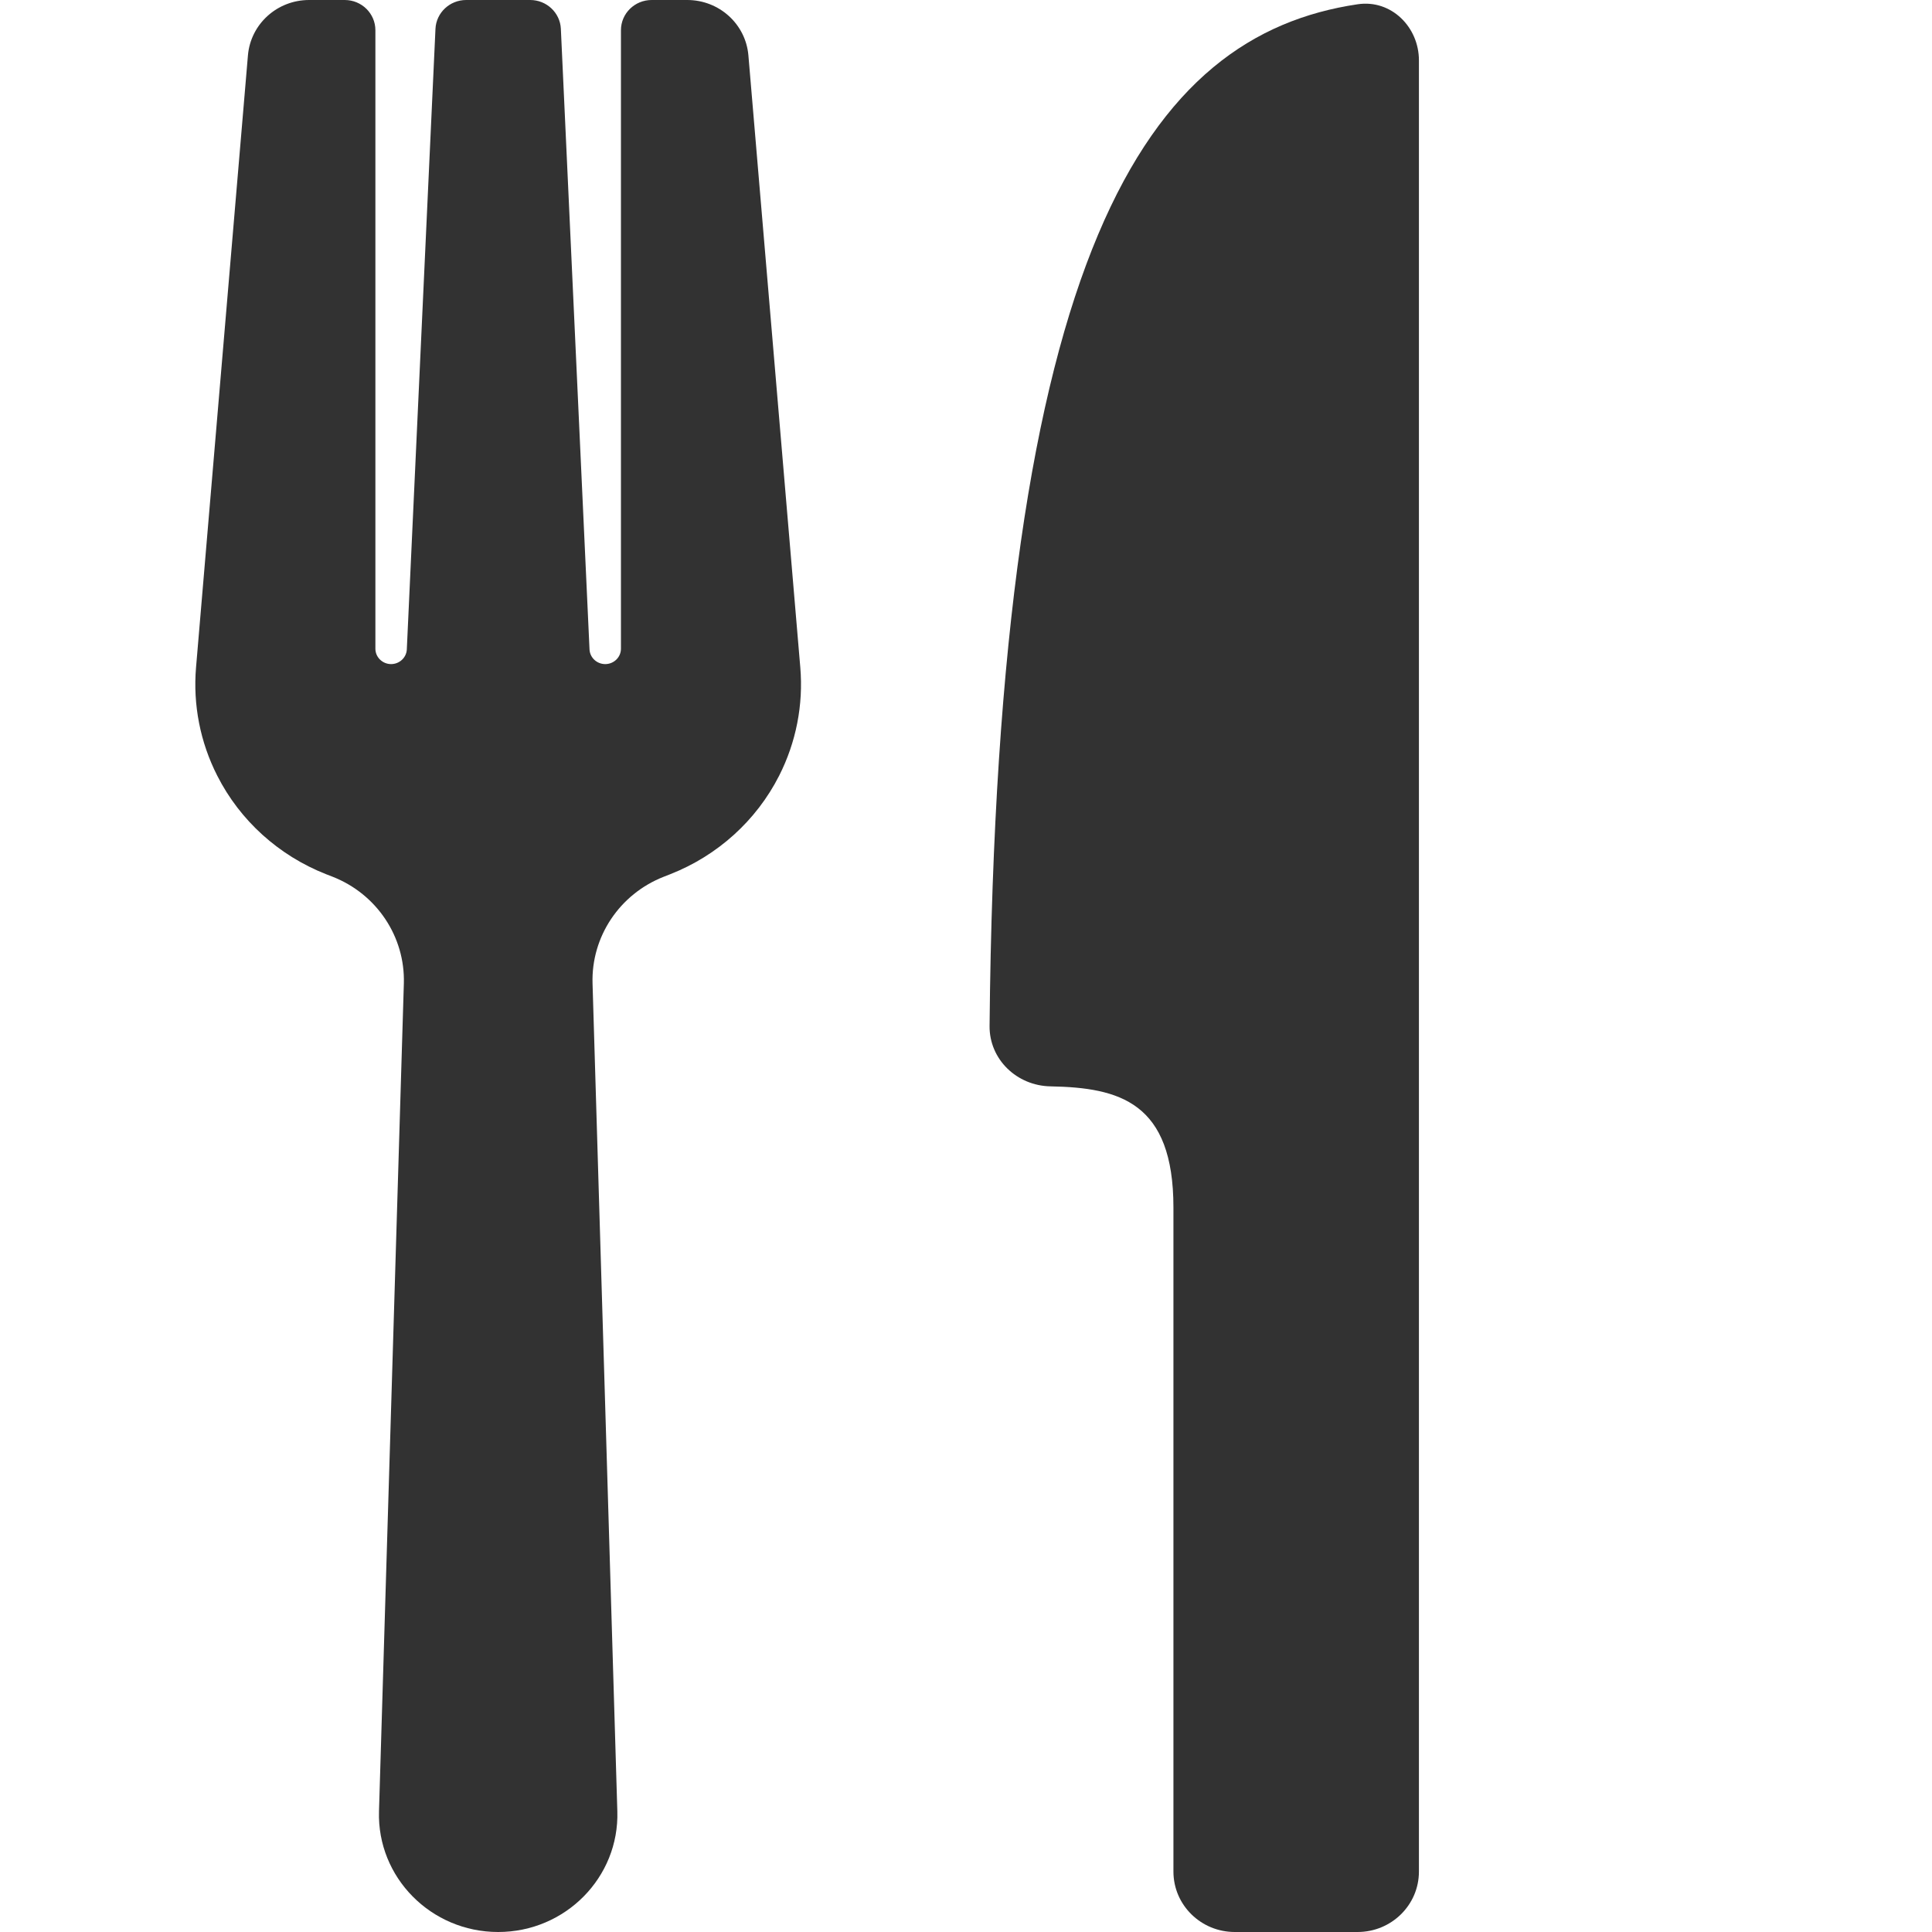
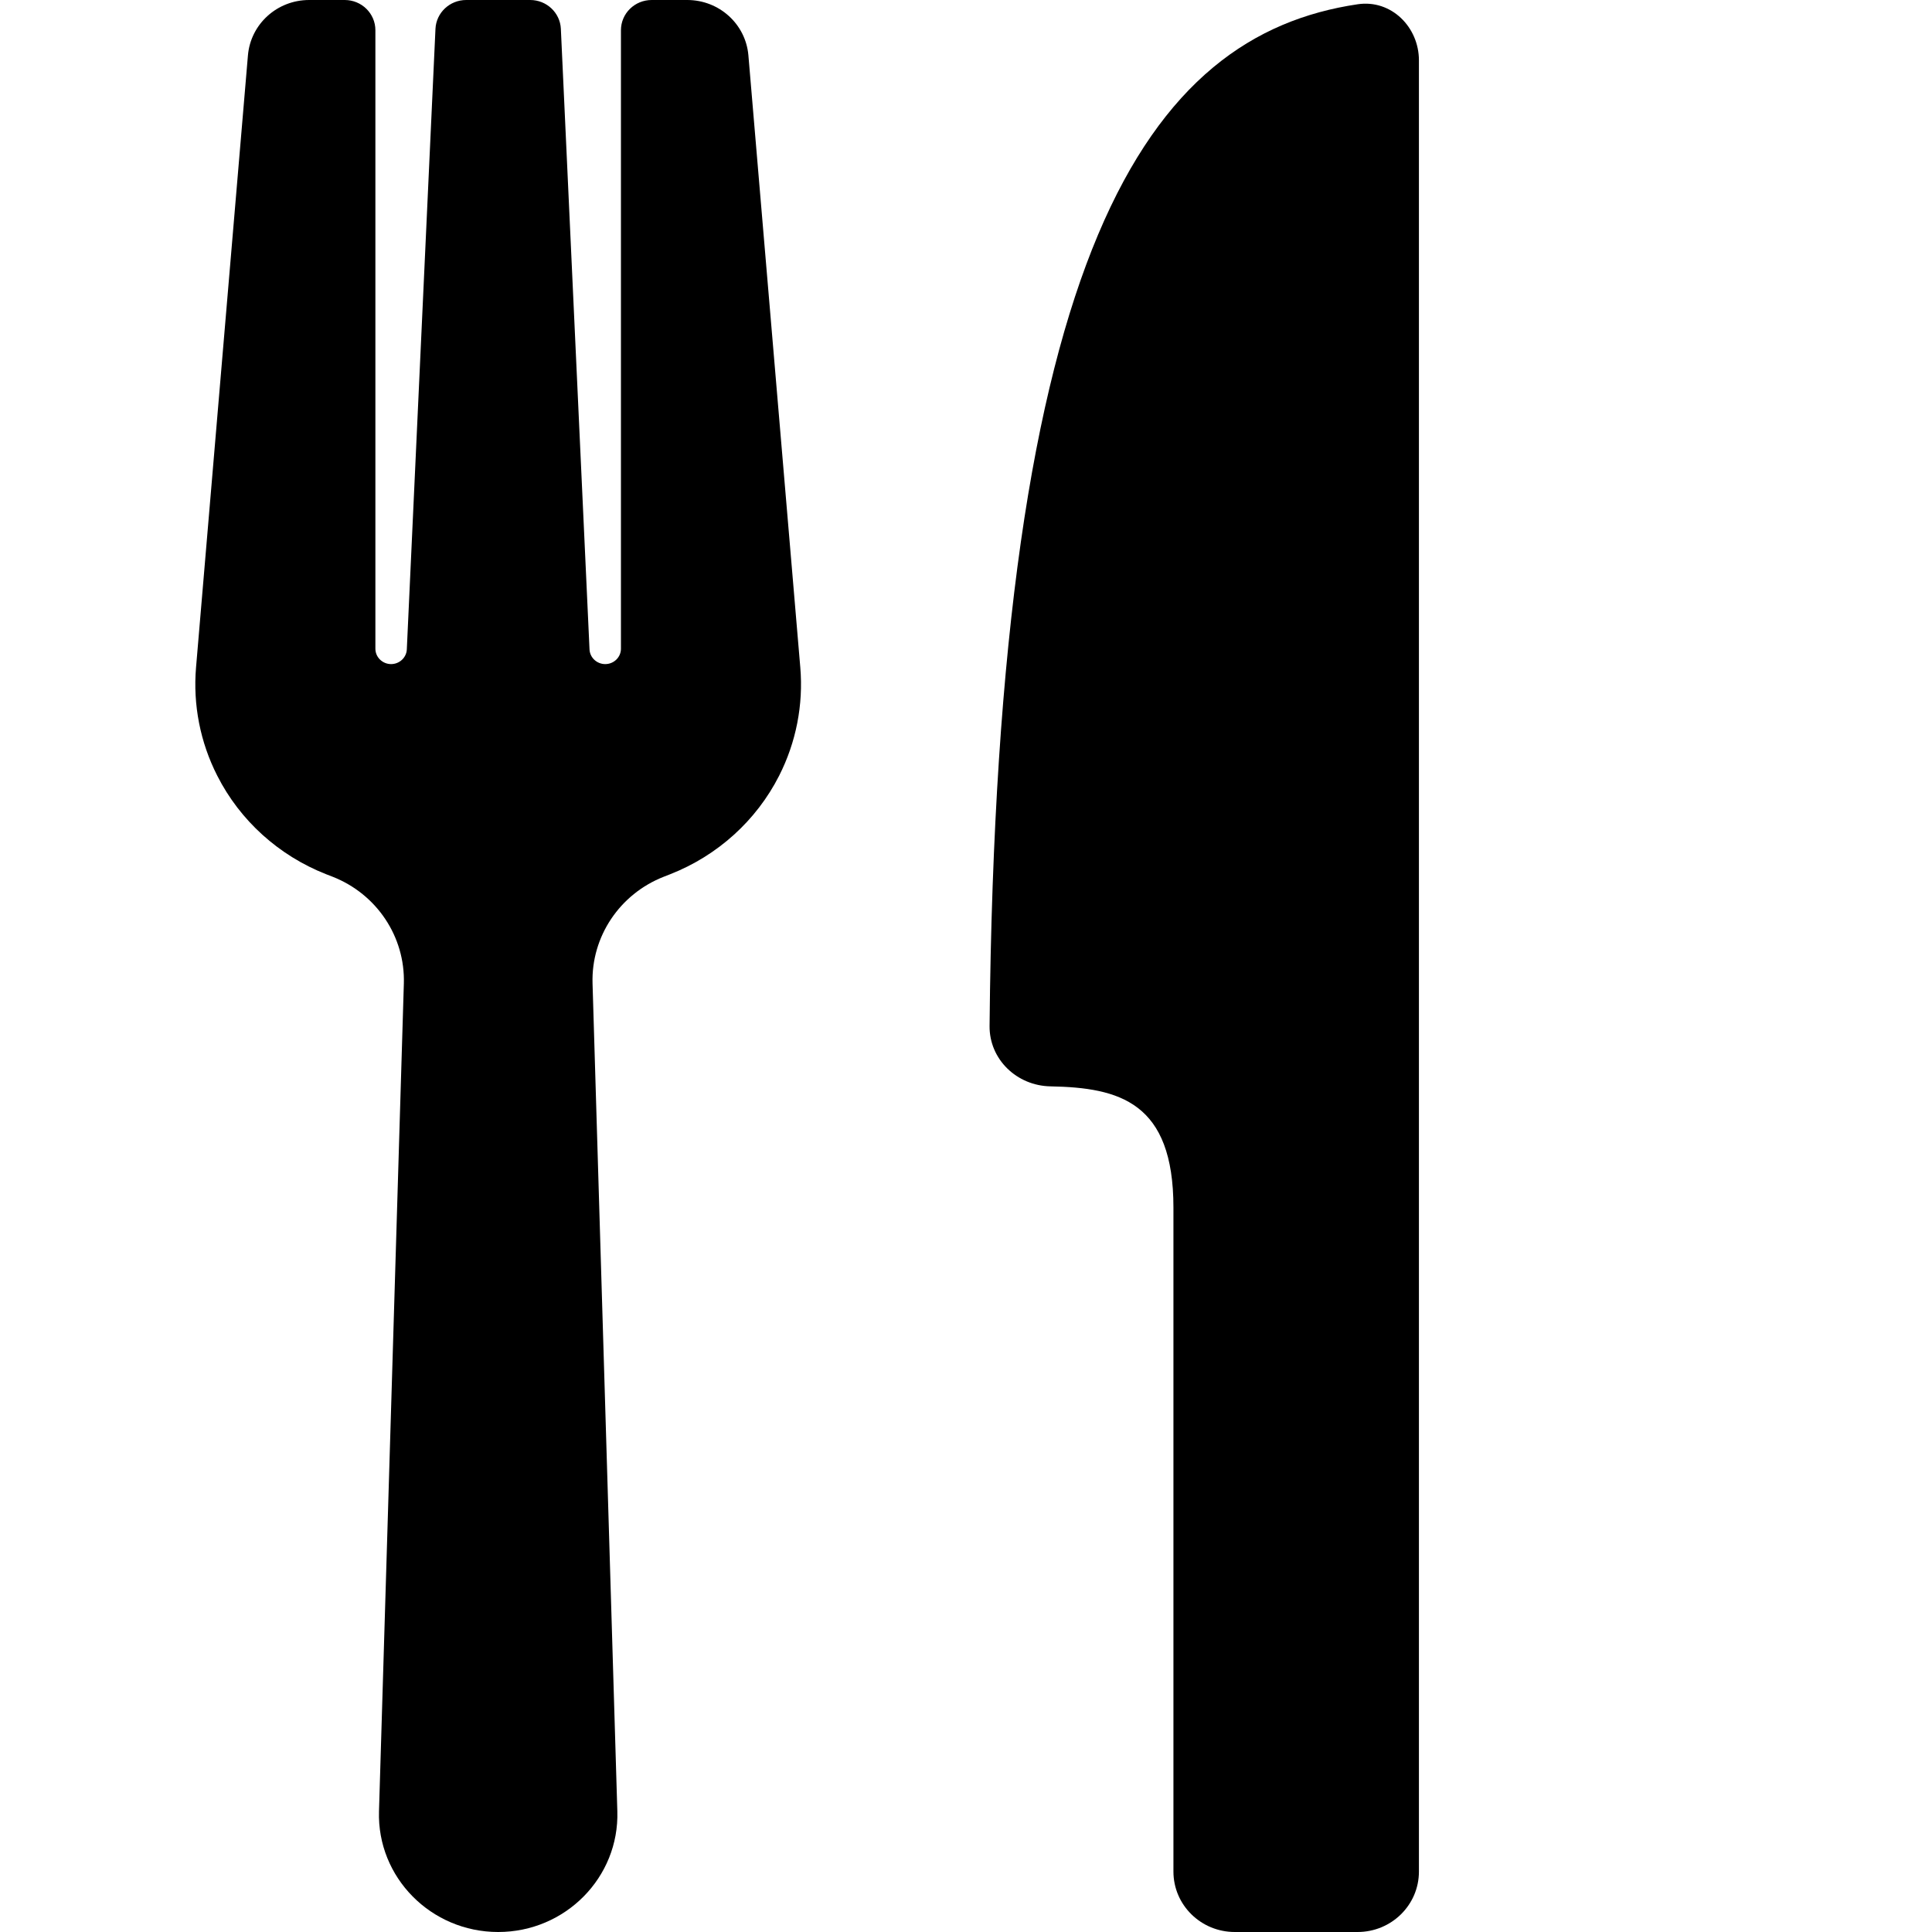
- <svg xmlns="http://www.w3.org/2000/svg" width="30" height="30" viewBox="0 0 30 30" fill="none">
-   <path d="M22.033 0.937C22.033 0.42 21.603 -0.011 21.083 0.066C17.838 0.547 15.481 3.838 15.366 15.931C15.361 16.449 15.788 16.86 16.314 16.869C17.382 16.889 18.221 17.114 18.221 18.75V29.062C18.221 29.58 18.647 30 19.174 30L21.08 30C21.607 30 22.033 29.58 22.033 29.062V0.937Z" fill="#323232" />
-   <path d="M5.353 0C5.616 3.89907e-05 5.829 0.21 5.829 0.469V10.073C5.829 10.205 5.939 10.312 6.073 10.312C6.203 10.312 6.311 10.211 6.317 10.084L6.762 0.447C6.774 0.197 6.984 0 7.239 0H8.233C8.487 0 8.697 0.197 8.709 0.447L9.154 10.084C9.16 10.212 9.268 10.312 9.398 10.312C9.533 10.312 9.642 10.205 9.642 10.073V0.469C9.642 0.21 9.855 0 10.119 0H10.671C11.167 0 11.579 0.373 11.621 0.859L12.427 10.364C12.476 10.944 12.362 11.526 12.098 12.046C11.744 12.742 11.143 13.285 10.409 13.574L10.307 13.614C9.621 13.883 9.179 14.545 9.201 15.271L9.586 28.125C9.617 29.151 8.779 30 7.736 30C6.692 30 5.854 29.151 5.885 28.125L6.271 15.271C6.292 14.545 5.85 13.883 5.165 13.614L5.062 13.574C4.329 13.285 3.727 12.742 3.374 12.046C3.109 11.526 2.995 10.944 3.044 10.364L3.85 0.859C3.892 0.373 4.304 6.41677e-05 4.8 0H5.353Z" fill="#323232" />
+ <svg xmlns="http://www.w3.org/2000/svg" width="30" height="30" viewBox="0 0 30 30">
+   <path d="M22.033 0.937C22.033 0.42 21.603 -0.011 21.083 0.066C17.838 0.547 15.481 3.838 15.366 15.931C15.361 16.449 15.788 16.86 16.314 16.869C17.382 16.889 18.221 17.114 18.221 18.75V29.062C18.221 29.58 18.647 30 19.174 30L21.08 30C21.607 30 22.033 29.58 22.033 29.062V0.937Z" />
+   <path d="M5.353 0C5.616 3.89907e-05 5.829 0.21 5.829 0.469V10.073C5.829 10.205 5.939 10.312 6.073 10.312C6.203 10.312 6.311 10.211 6.317 10.084L6.762 0.447C6.774 0.197 6.984 0 7.239 0H8.233C8.487 0 8.697 0.197 8.709 0.447L9.154 10.084C9.16 10.212 9.268 10.312 9.398 10.312C9.533 10.312 9.642 10.205 9.642 10.073V0.469C9.642 0.21 9.855 0 10.119 0H10.671C11.167 0 11.579 0.373 11.621 0.859L12.427 10.364C12.476 10.944 12.362 11.526 12.098 12.046C11.744 12.742 11.143 13.285 10.409 13.574L10.307 13.614C9.621 13.883 9.179 14.545 9.201 15.271L9.586 28.125C9.617 29.151 8.779 30 7.736 30C6.692 30 5.854 29.151 5.885 28.125L6.271 15.271C6.292 14.545 5.85 13.883 5.165 13.614L5.062 13.574C4.329 13.285 3.727 12.742 3.374 12.046C3.109 11.526 2.995 10.944 3.044 10.364L3.85 0.859C3.892 0.373 4.304 6.41677e-05 4.8 0H5.353Z" />
</svg>
